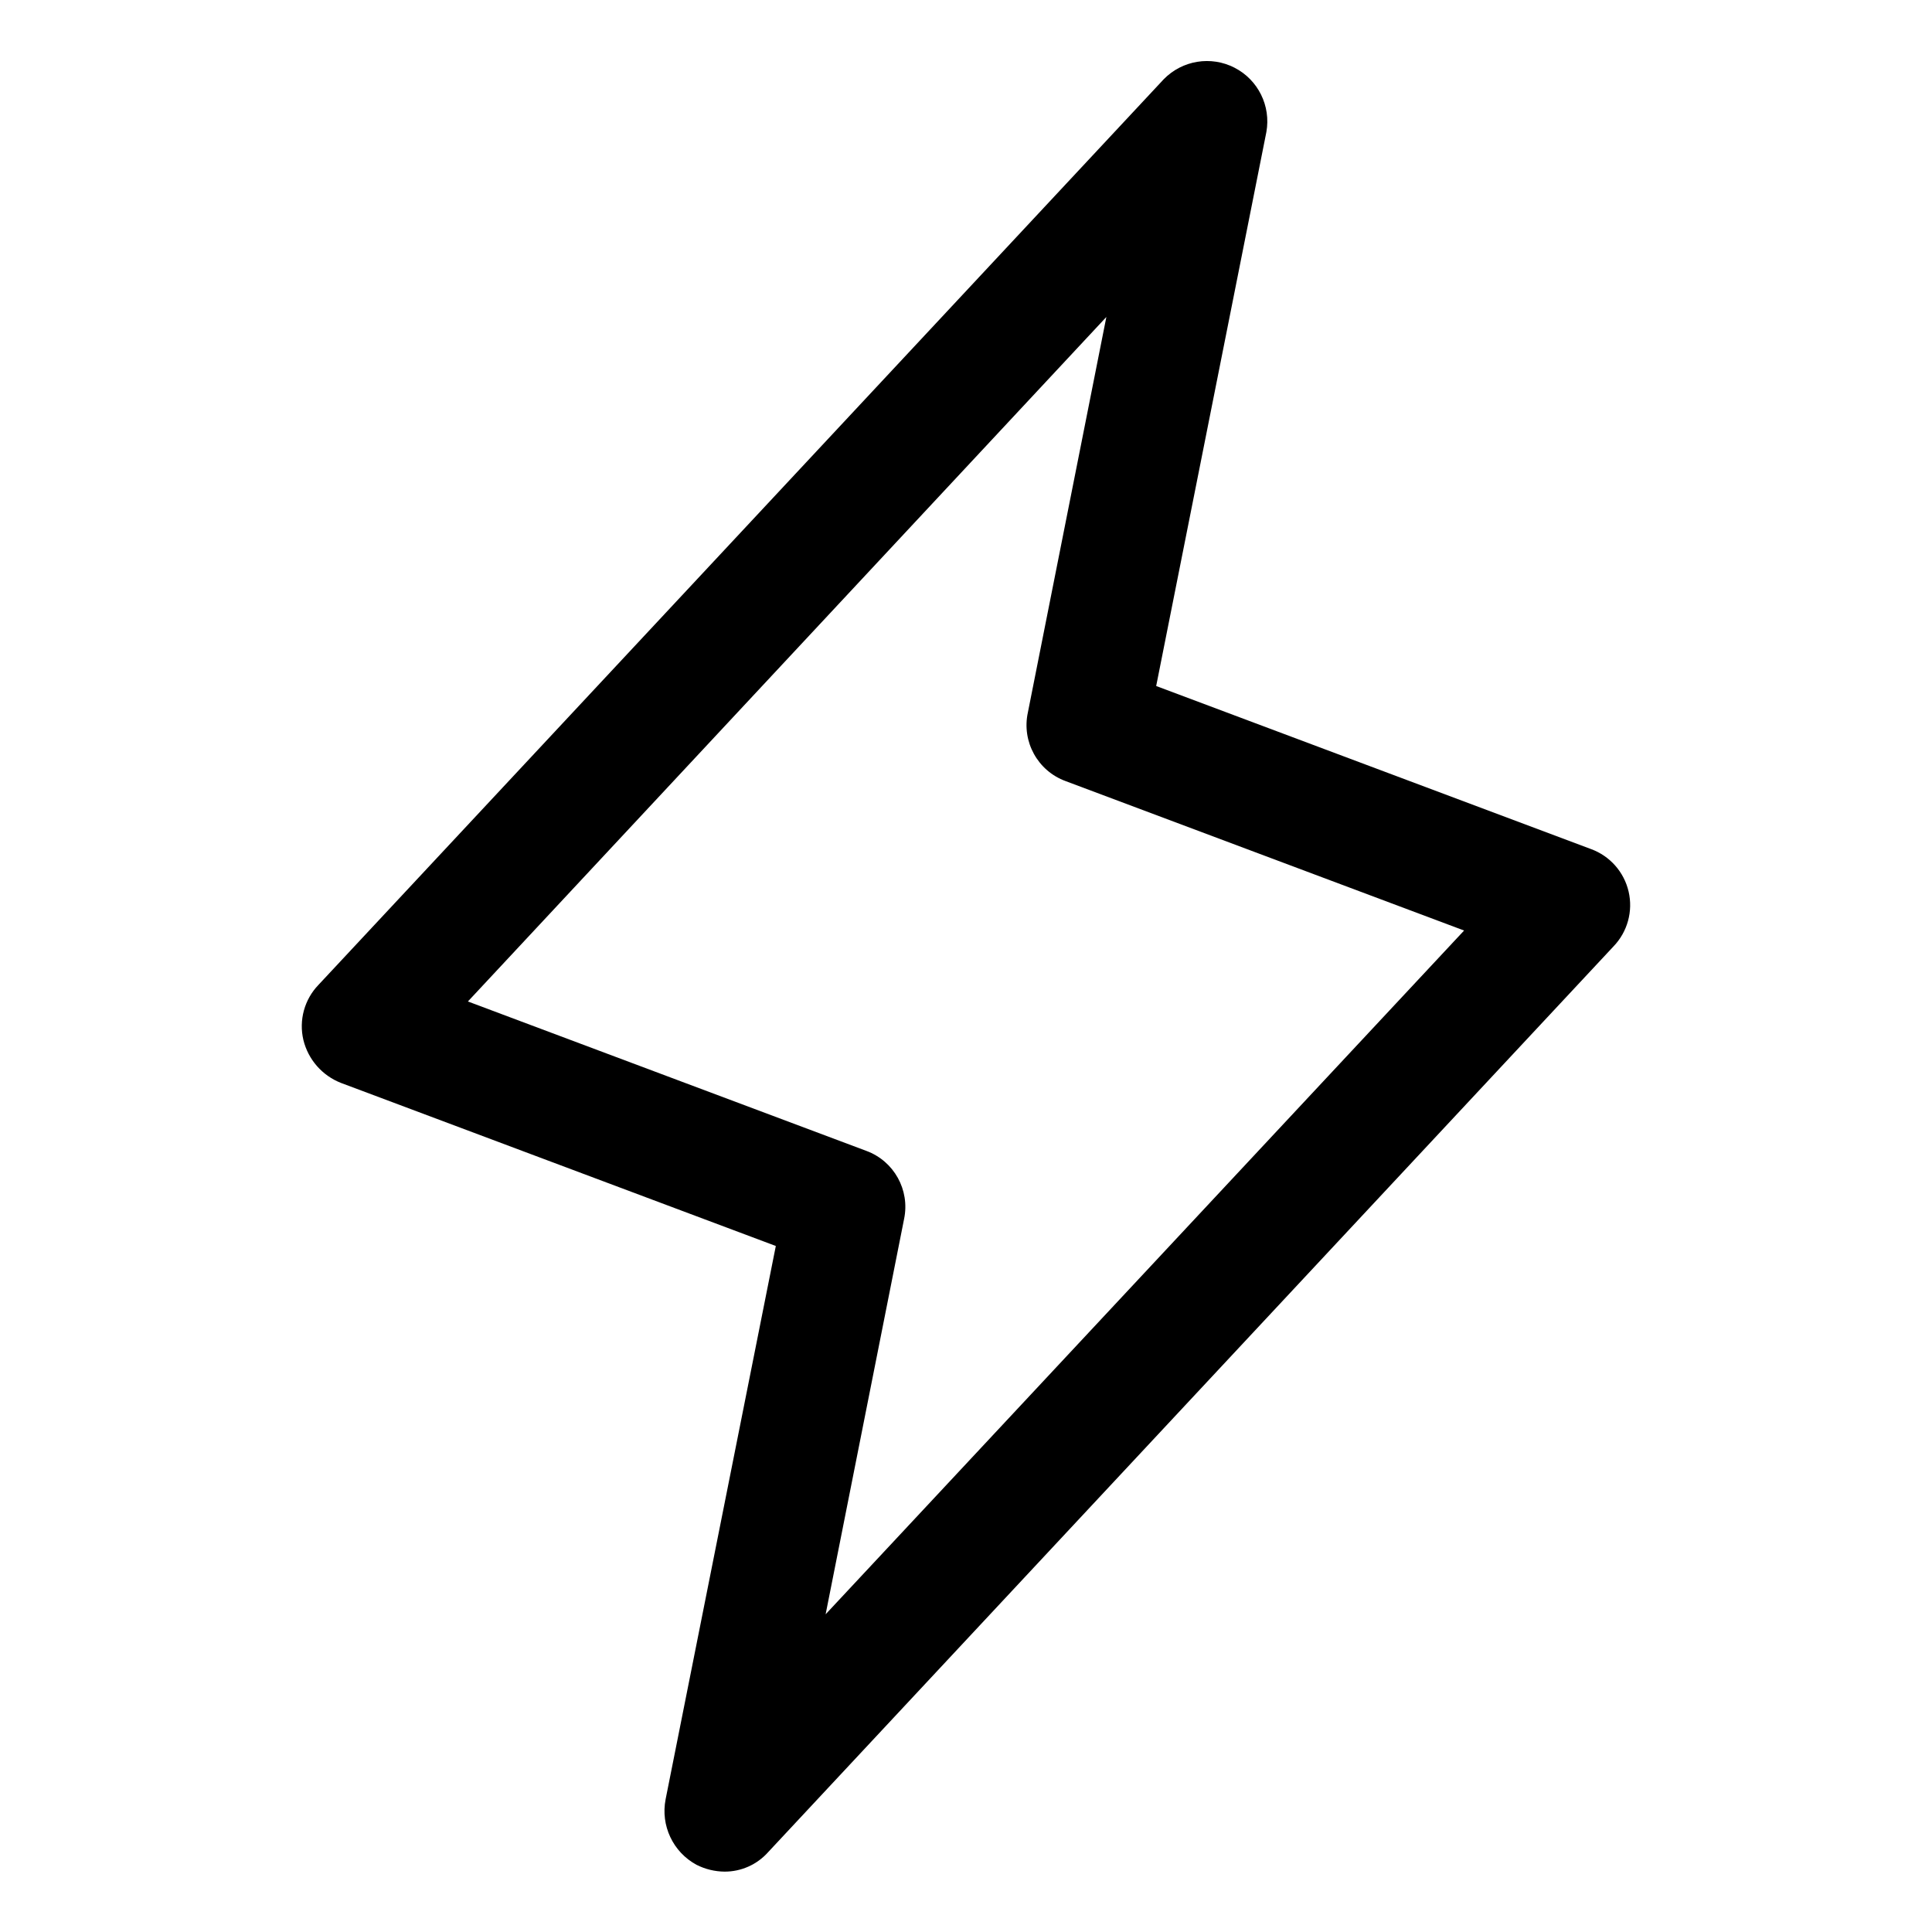
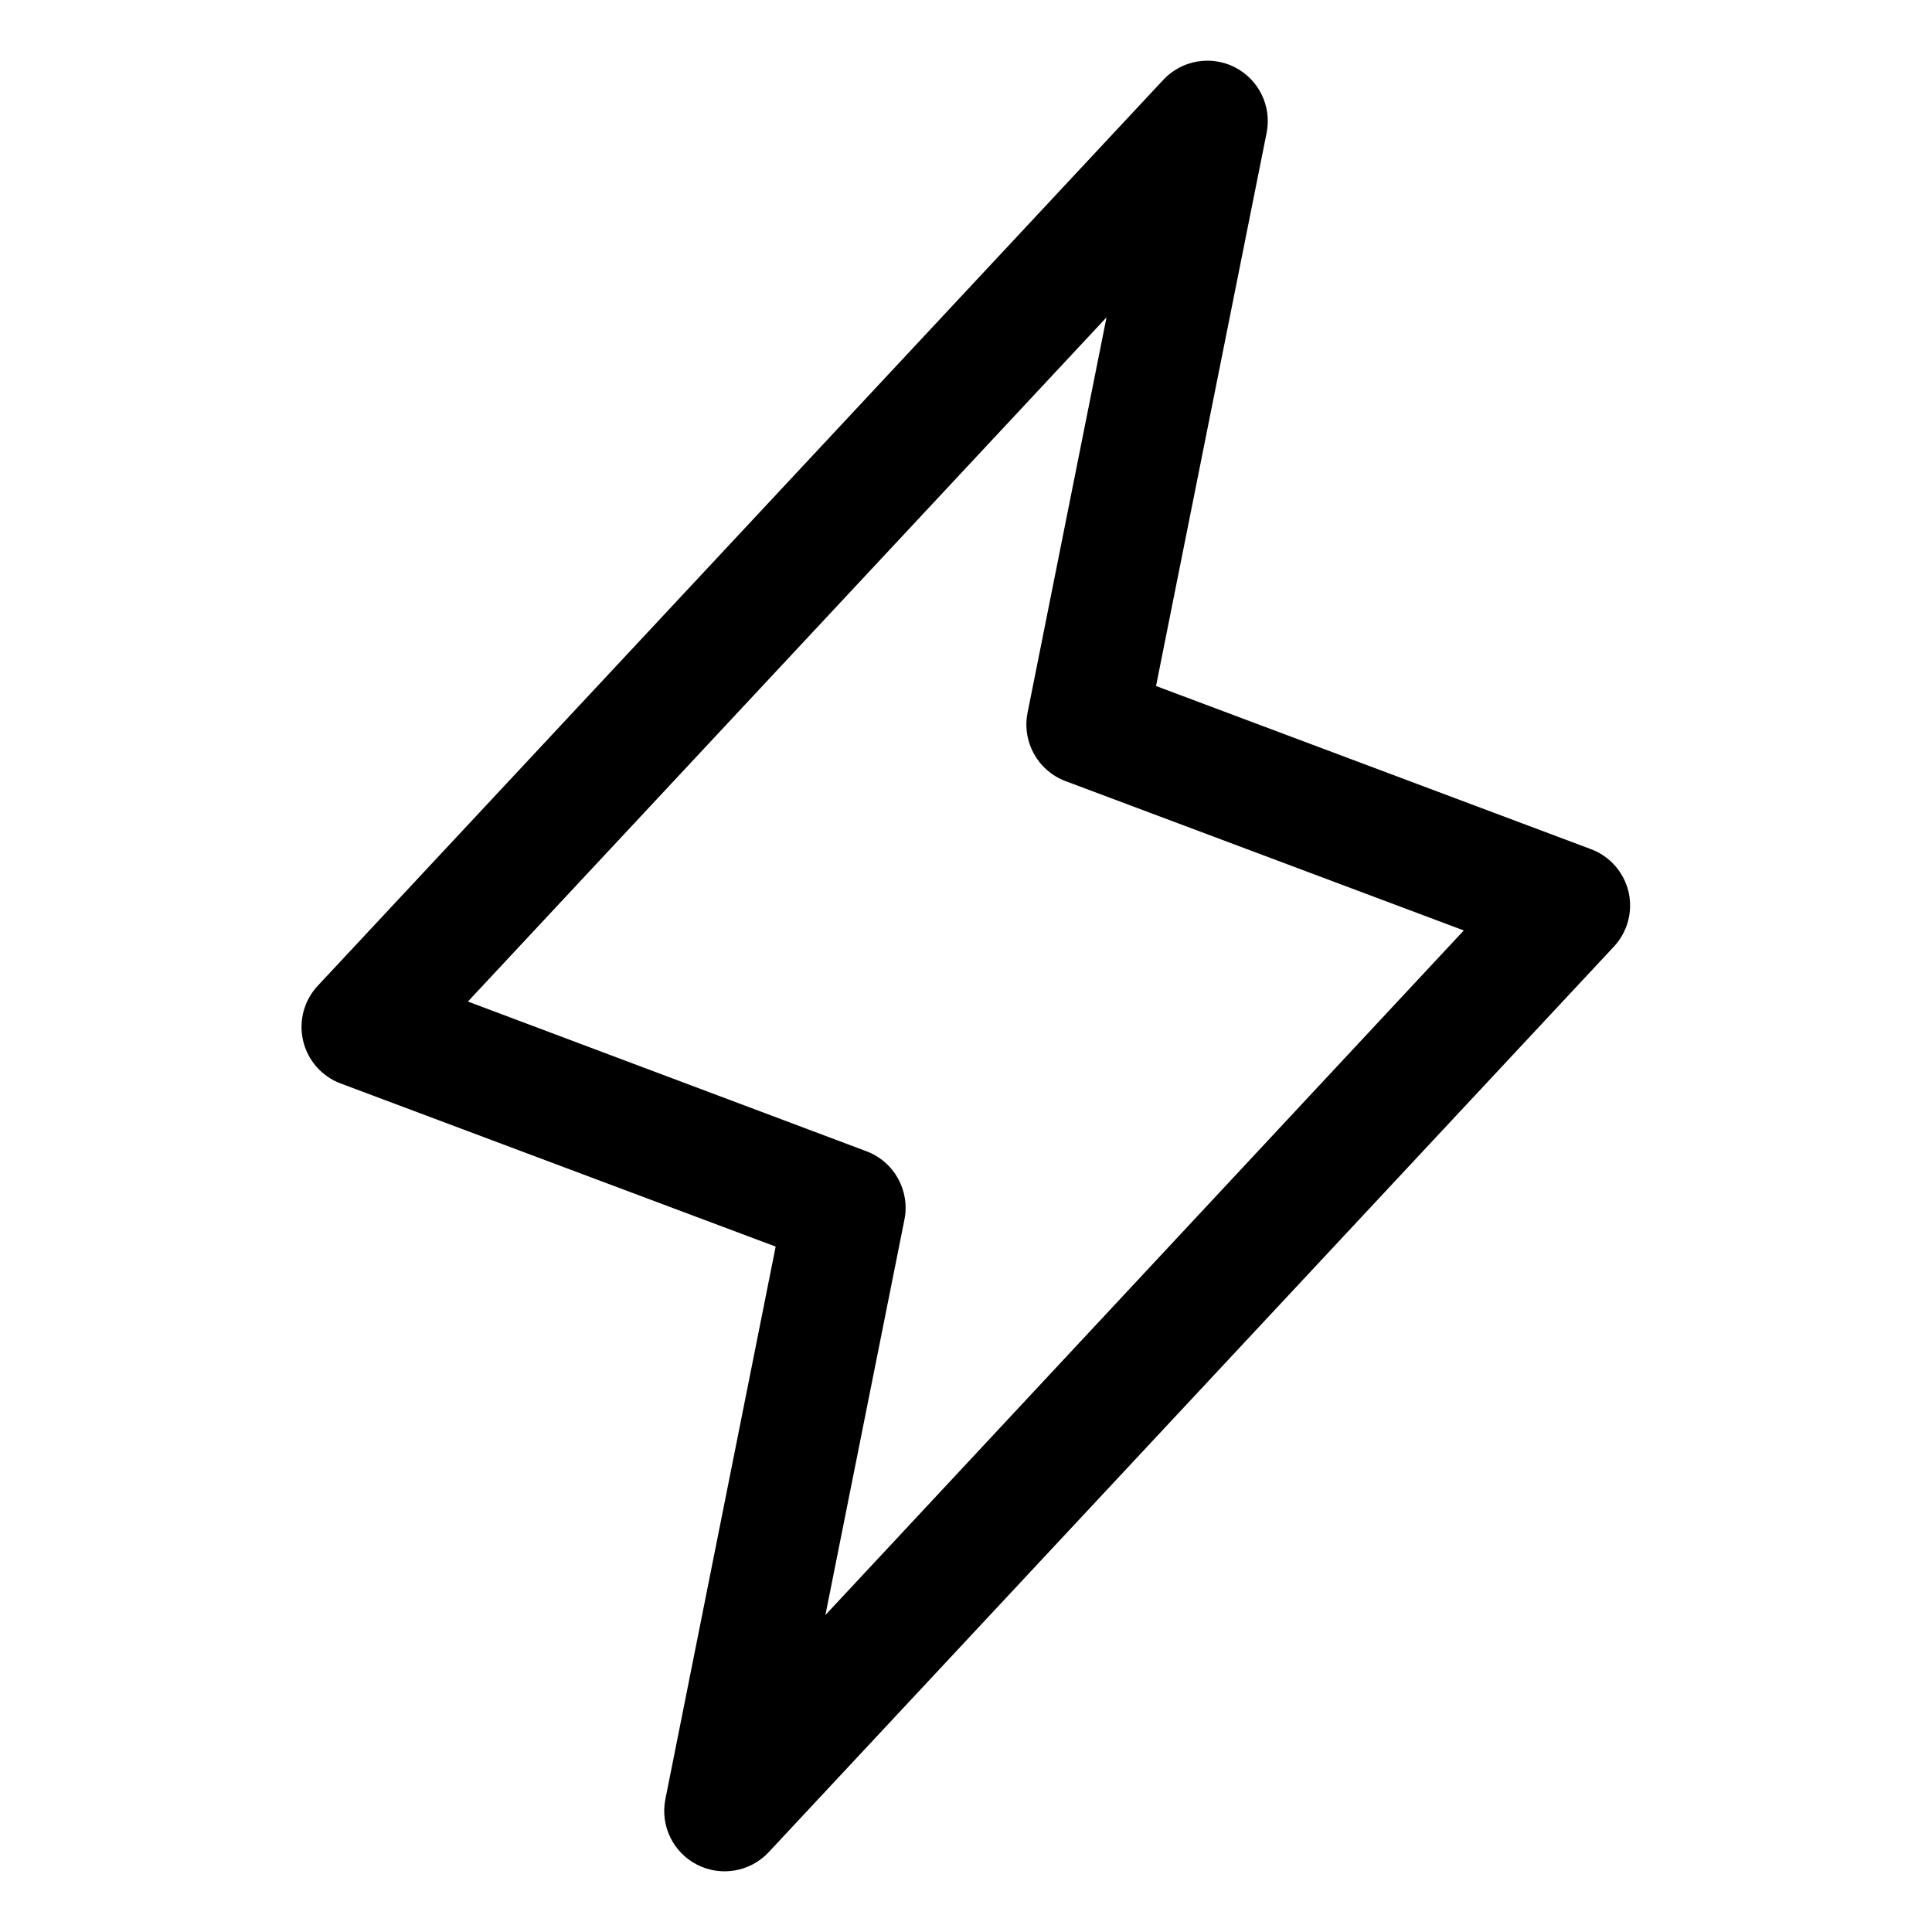
<svg xmlns="http://www.w3.org/2000/svg" viewbox="0 0 256 256" class="phosphor-svg" height="256px" width="256px" fill="currentColor" style="vertical-align:-0.25em;">
-   <path d="M96,248a8.4,8.4,0,0,1-3.7-.9,8.1,8.1,0,0,1-4.1-8.7l14.6-73.3L45.2,143.5a8.2,8.2,0,0,1-5-5.7,7.9,7.9,0,0,1,2-7.3l112-120a8,8,0,0,1,13.6,7L153.2,90.9l57.6,21.6a7.9,7.9,0,0,1,3,12.9l-112,120A7.7,7.7,0,0,1,96,248ZM62,132.7l52.8,19.8a7.9,7.9,0,0,1,5,9l-10.4,52.4L194,123.3l-52.8-19.8a7.9,7.9,0,0,1-5-9.1L146.6,42Z" />
+   <path d="M215.79,118.17a8,8,0,0,0-5-5.66L153.18,90.9l14.66-73.33a8,8,0,0,0-13.69-7l-112,120a8,8,0,0,0,3,13l57.63,21.61L88.16,238.43a8,8,0,0,0,13.69,7l112-120A8,8,0,0,0,215.79,118.17ZM109.37,214l10.47-52.38a8,8,0,0,0-5-9.06L62,132.71l84.62-90.66L136.16,94.43a8,8,0,0,0,5,9.06l52.8,19.8Z" />
</svg>
